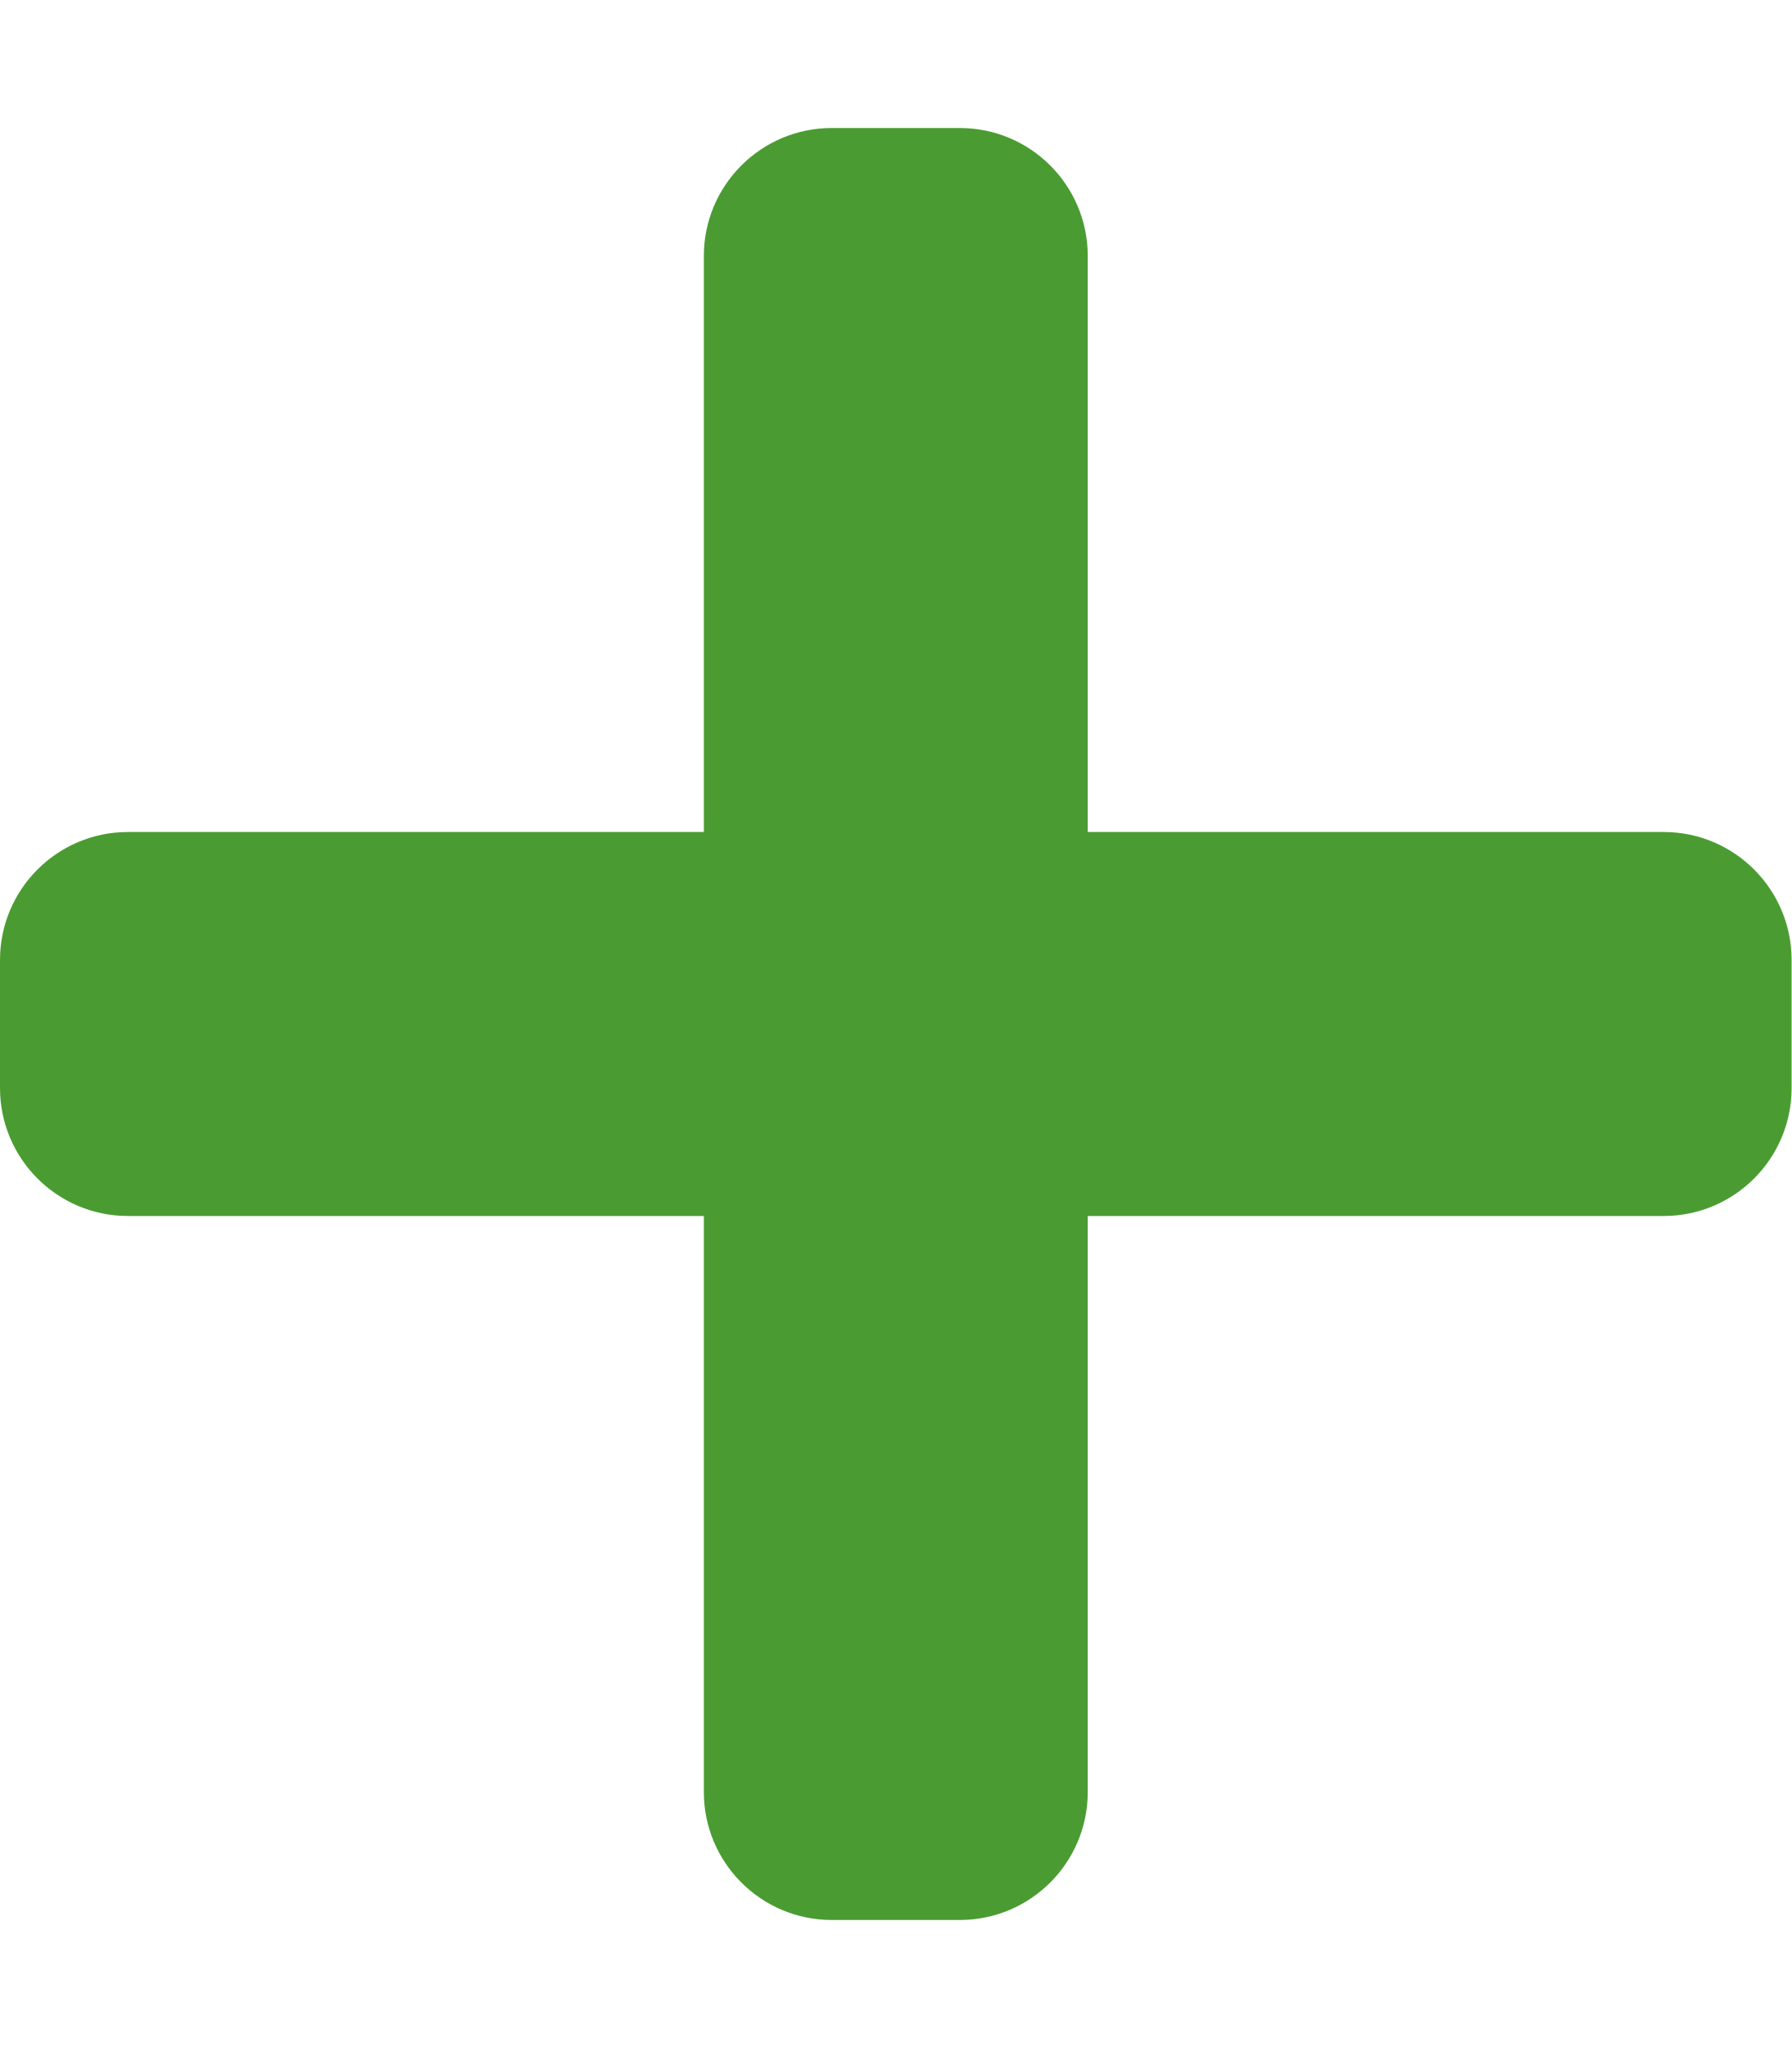
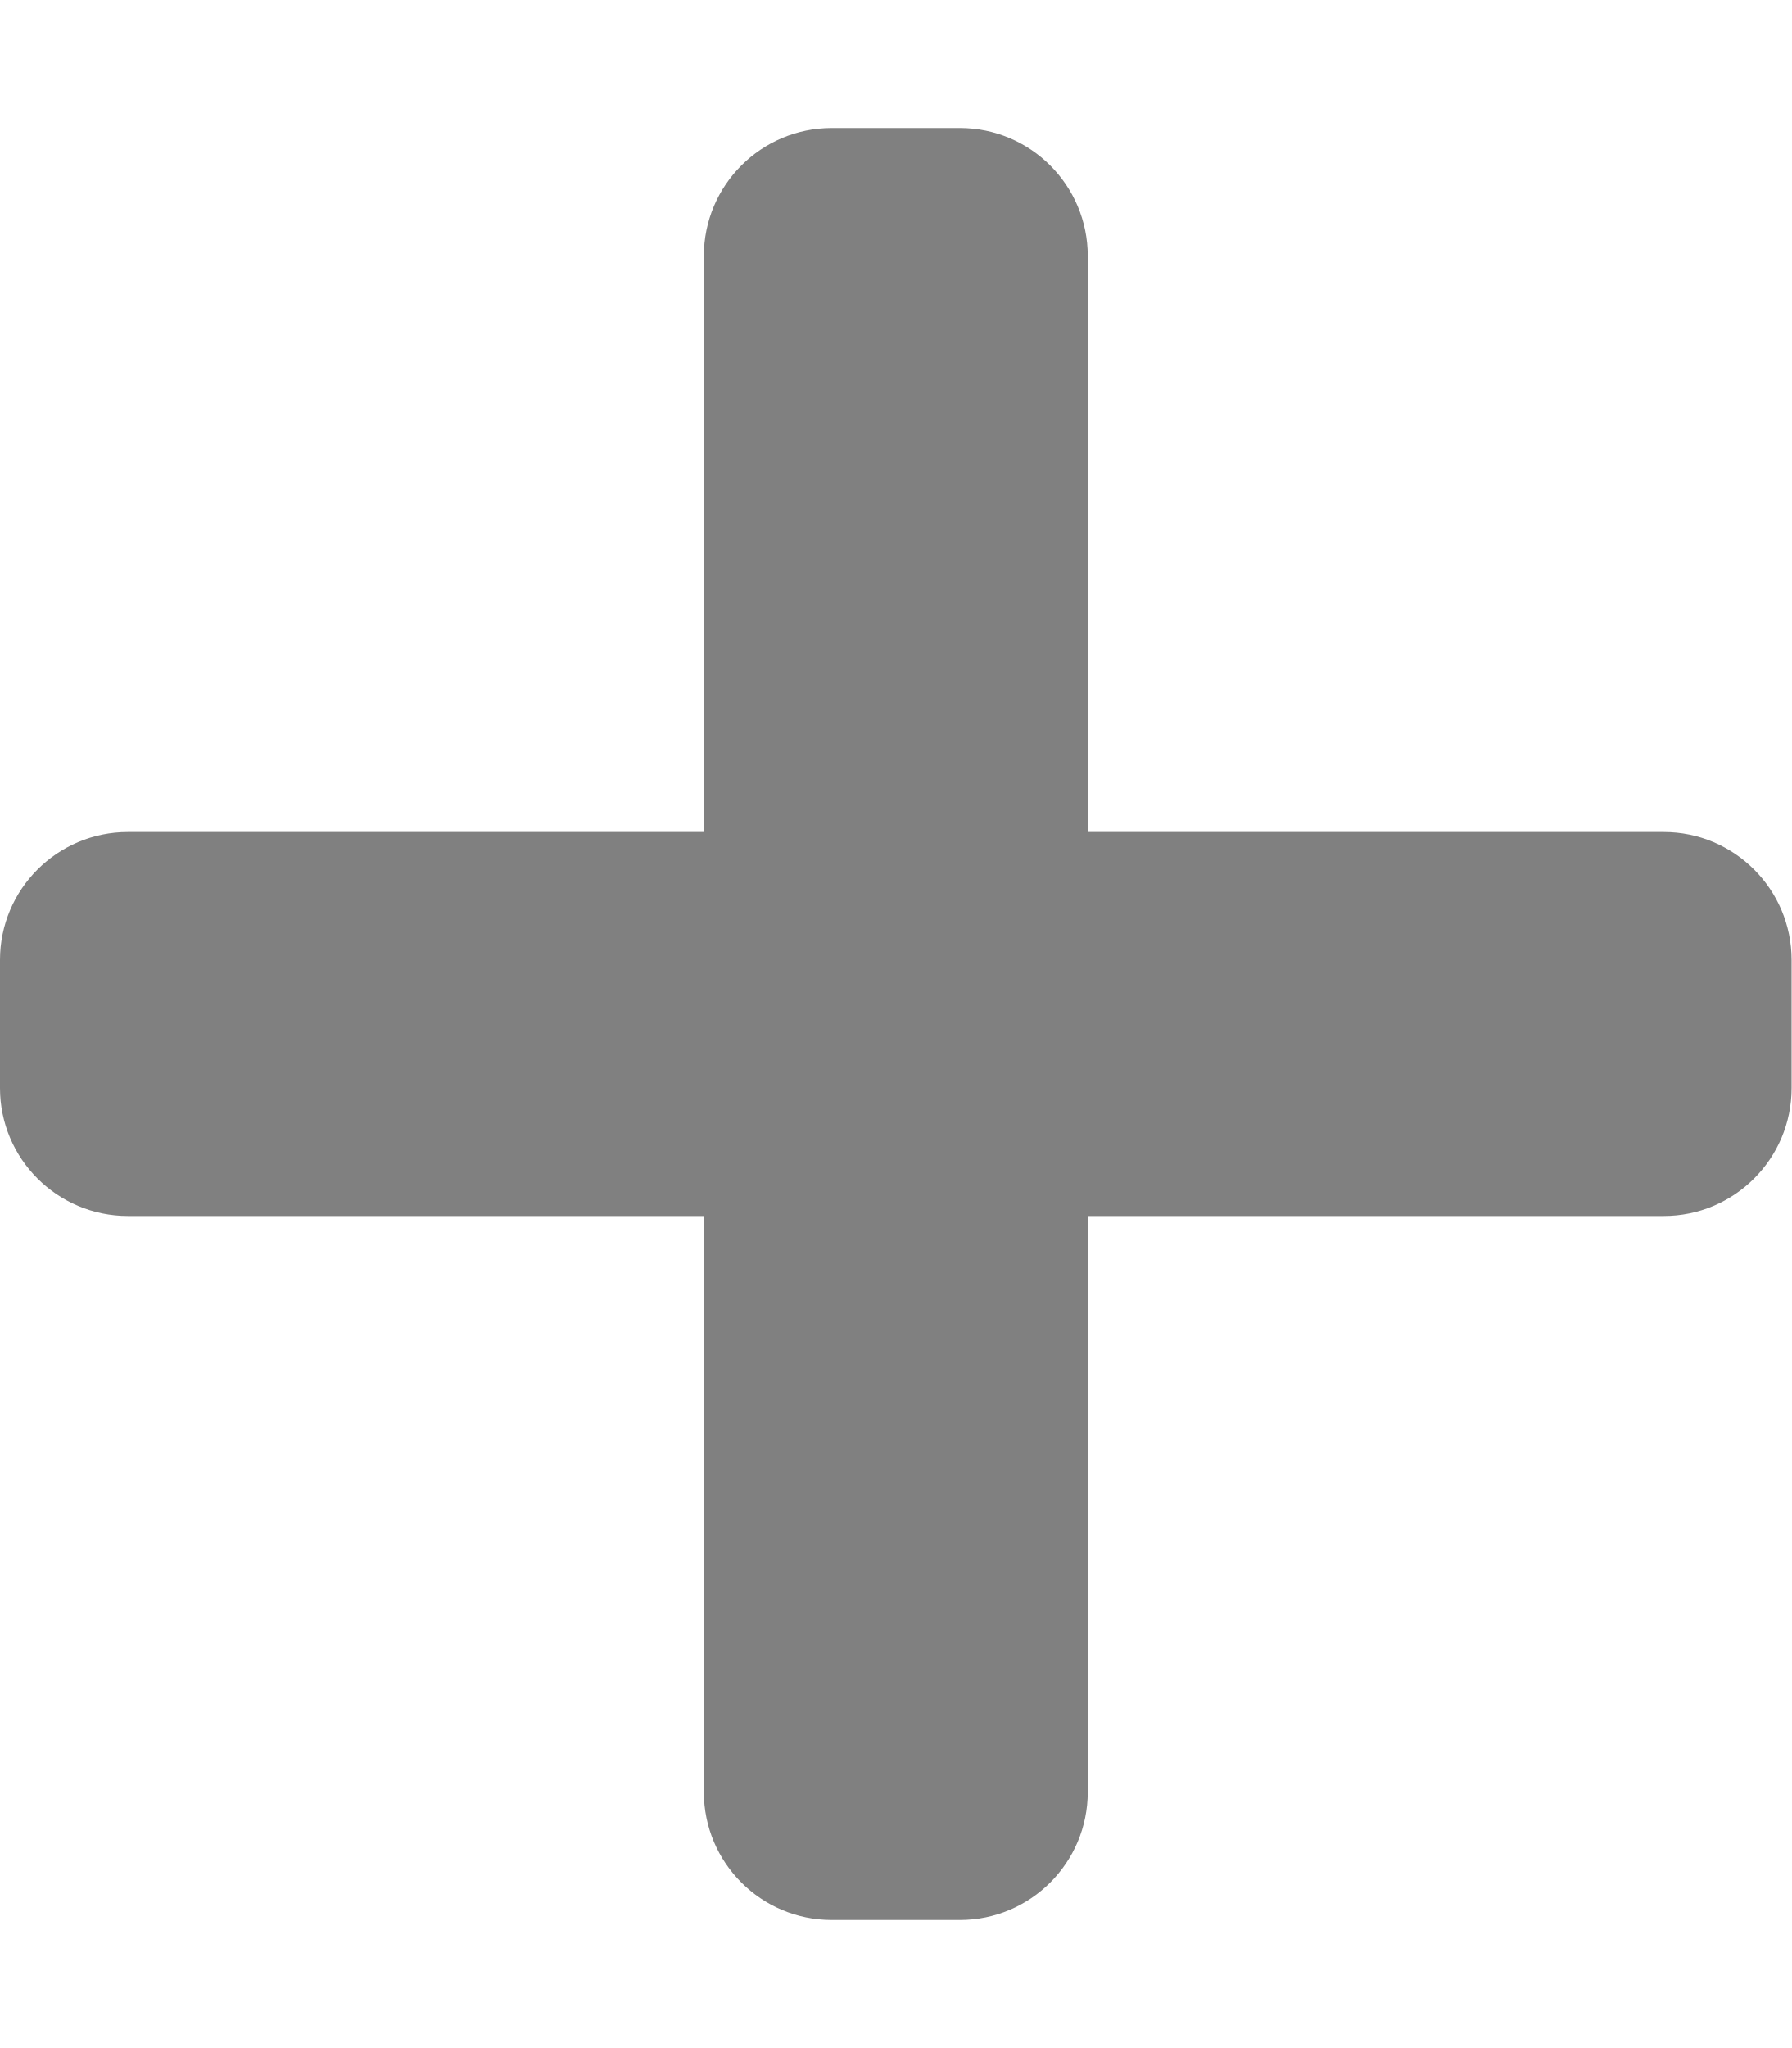
<svg xmlns="http://www.w3.org/2000/svg" viewBox="0 0 448 512">
-   <path d="M416 208H272V64c0-17.67-14.33-32-32-32h-32c-17.67 0-32 14.33-32 32v144H32c-17.67 0-32 14.33-32 32v32c0 17.67 14.33 32 32 32h144v144c0 17.67 14.33 32 32 32h32c17.67 0 32-14.33 32-32V304h144c17.67 0 32-14.33 32-32v-32c0-17.67-14.33-32-32-32z" fill="#4a9c32" />
+   <path d="M416 208H272V64c0-17.67-14.33-32-32-32h-32c-17.67 0-32 14.33-32 32v144H32c-17.67 0-32 14.33-32 32v32c0 17.67 14.33 32 32 32h144v144c0 17.67 14.33 32 32 32h32c17.67 0 32-14.33 32-32V304h144c17.67 0 32-14.33 32-32v-32c0-17.67-14.33-32-32-32z" fill="grey" />
</svg>
